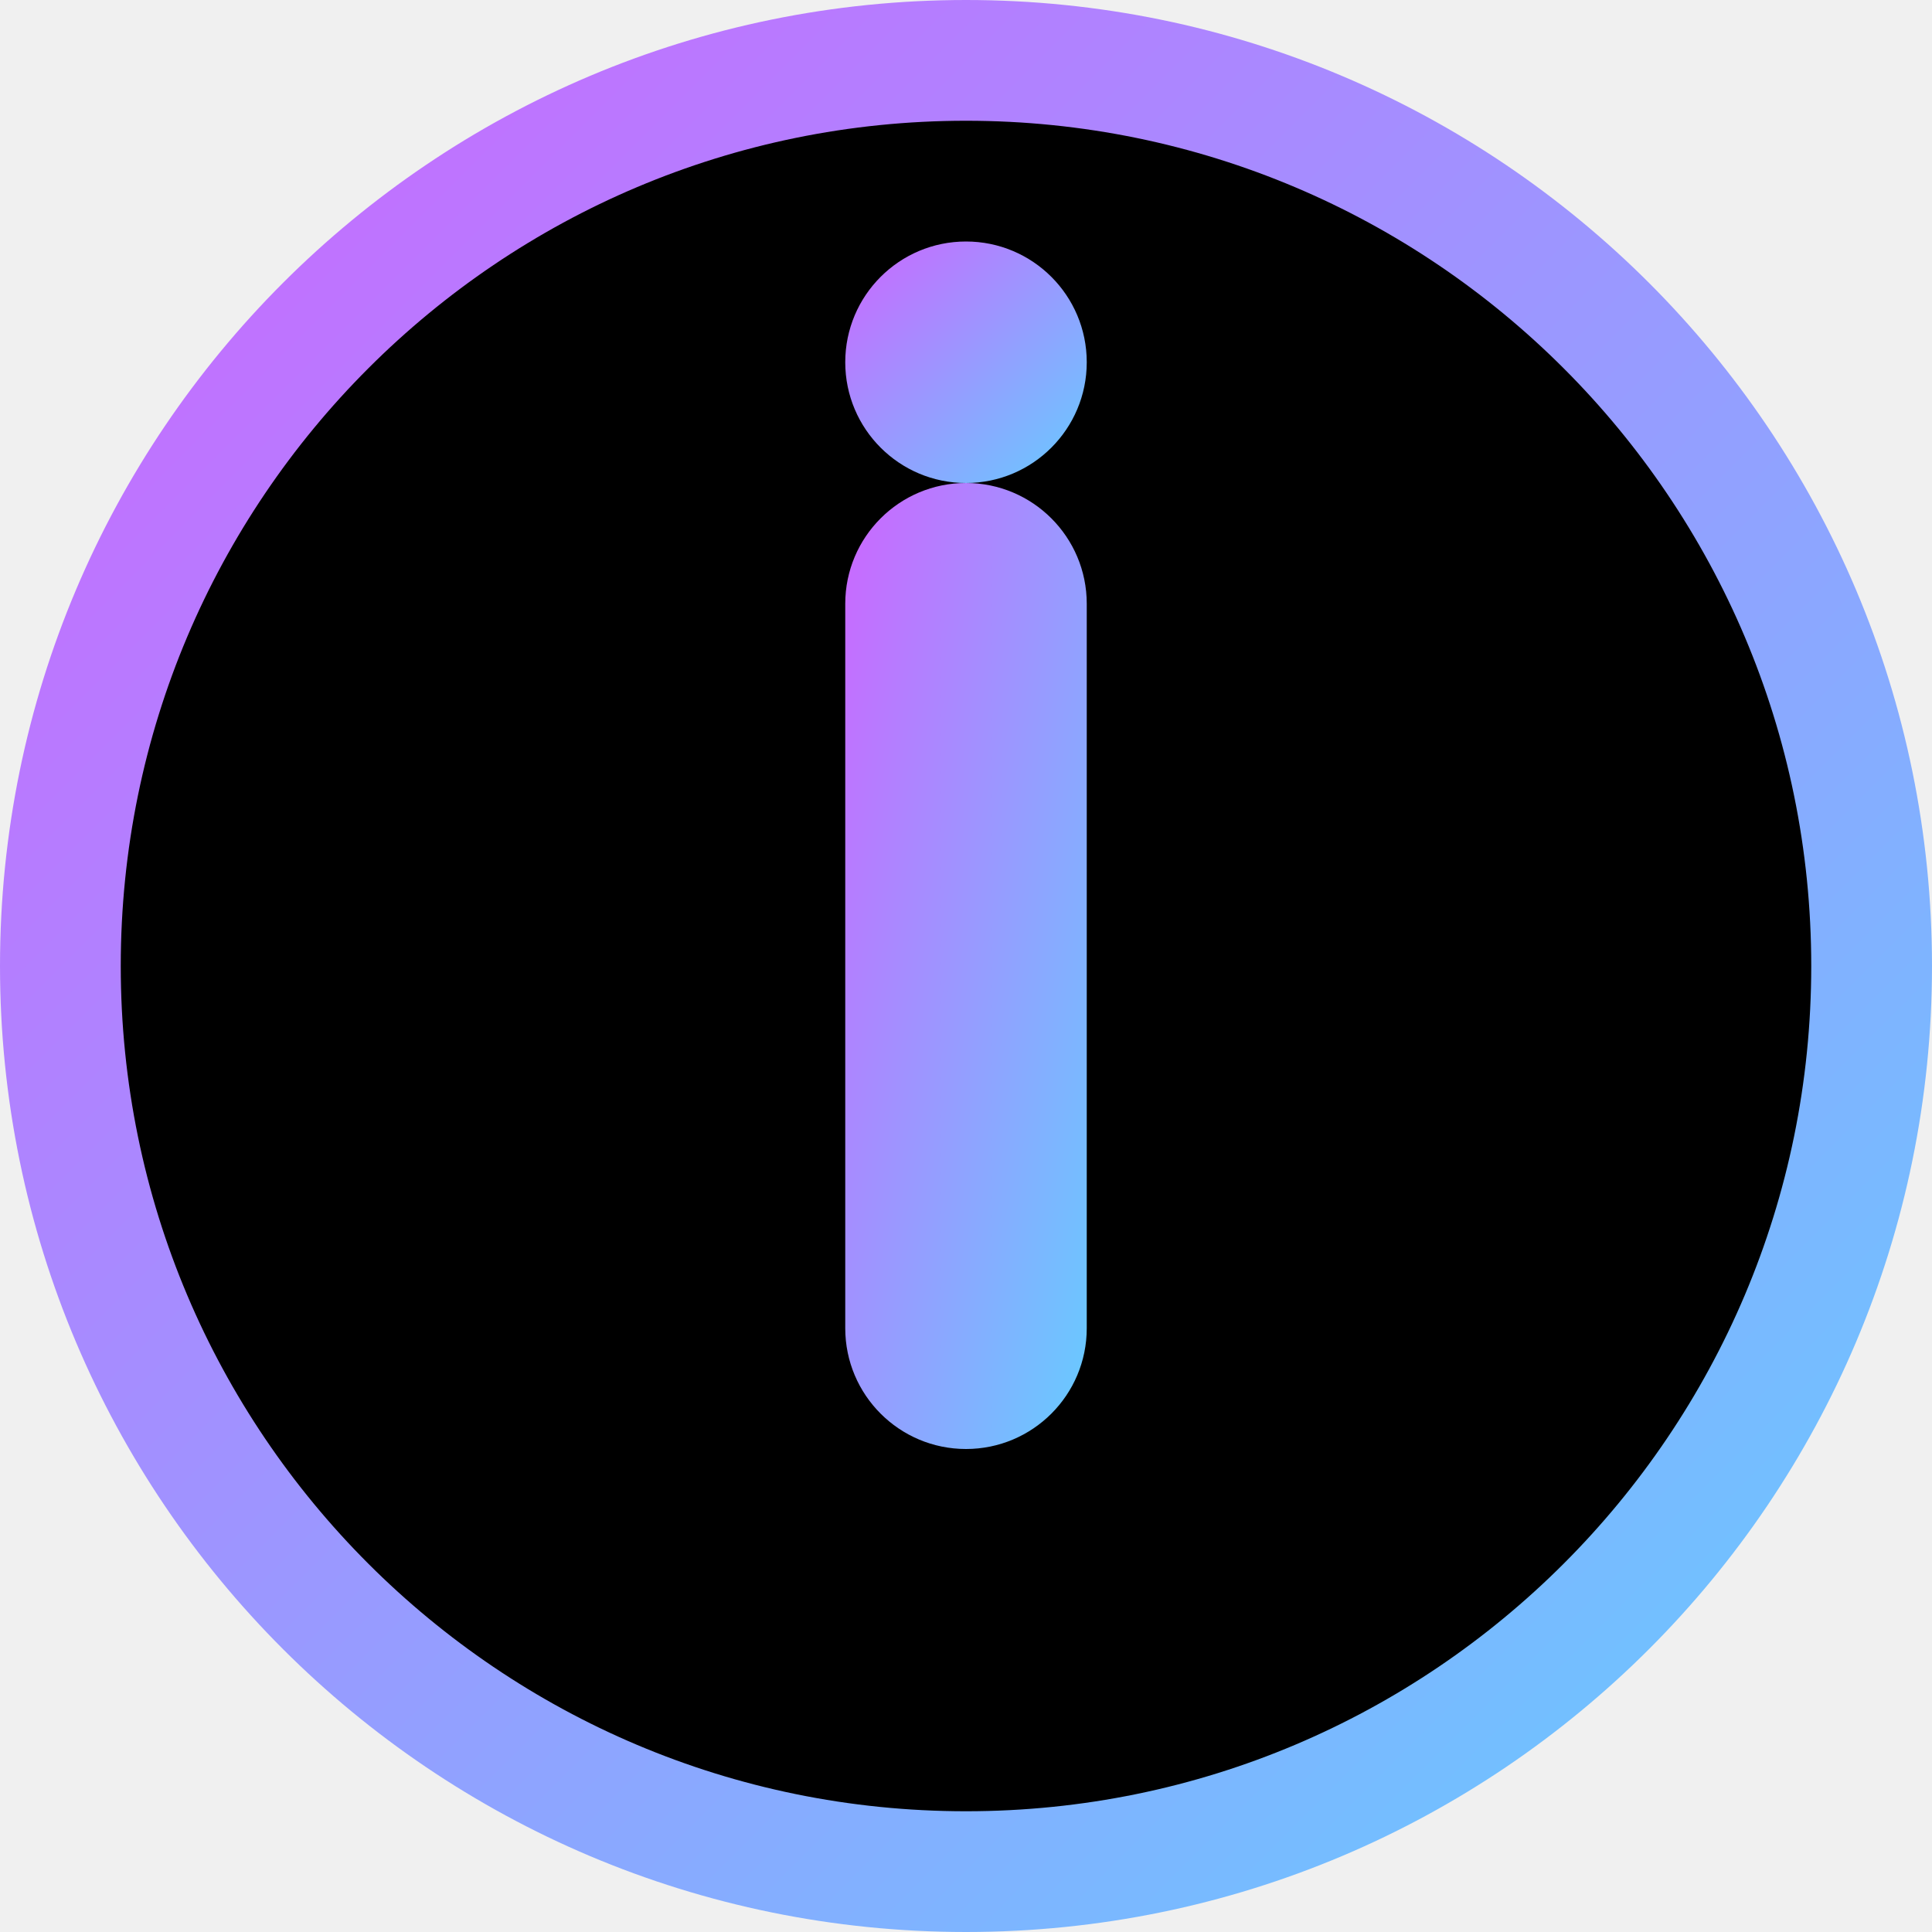
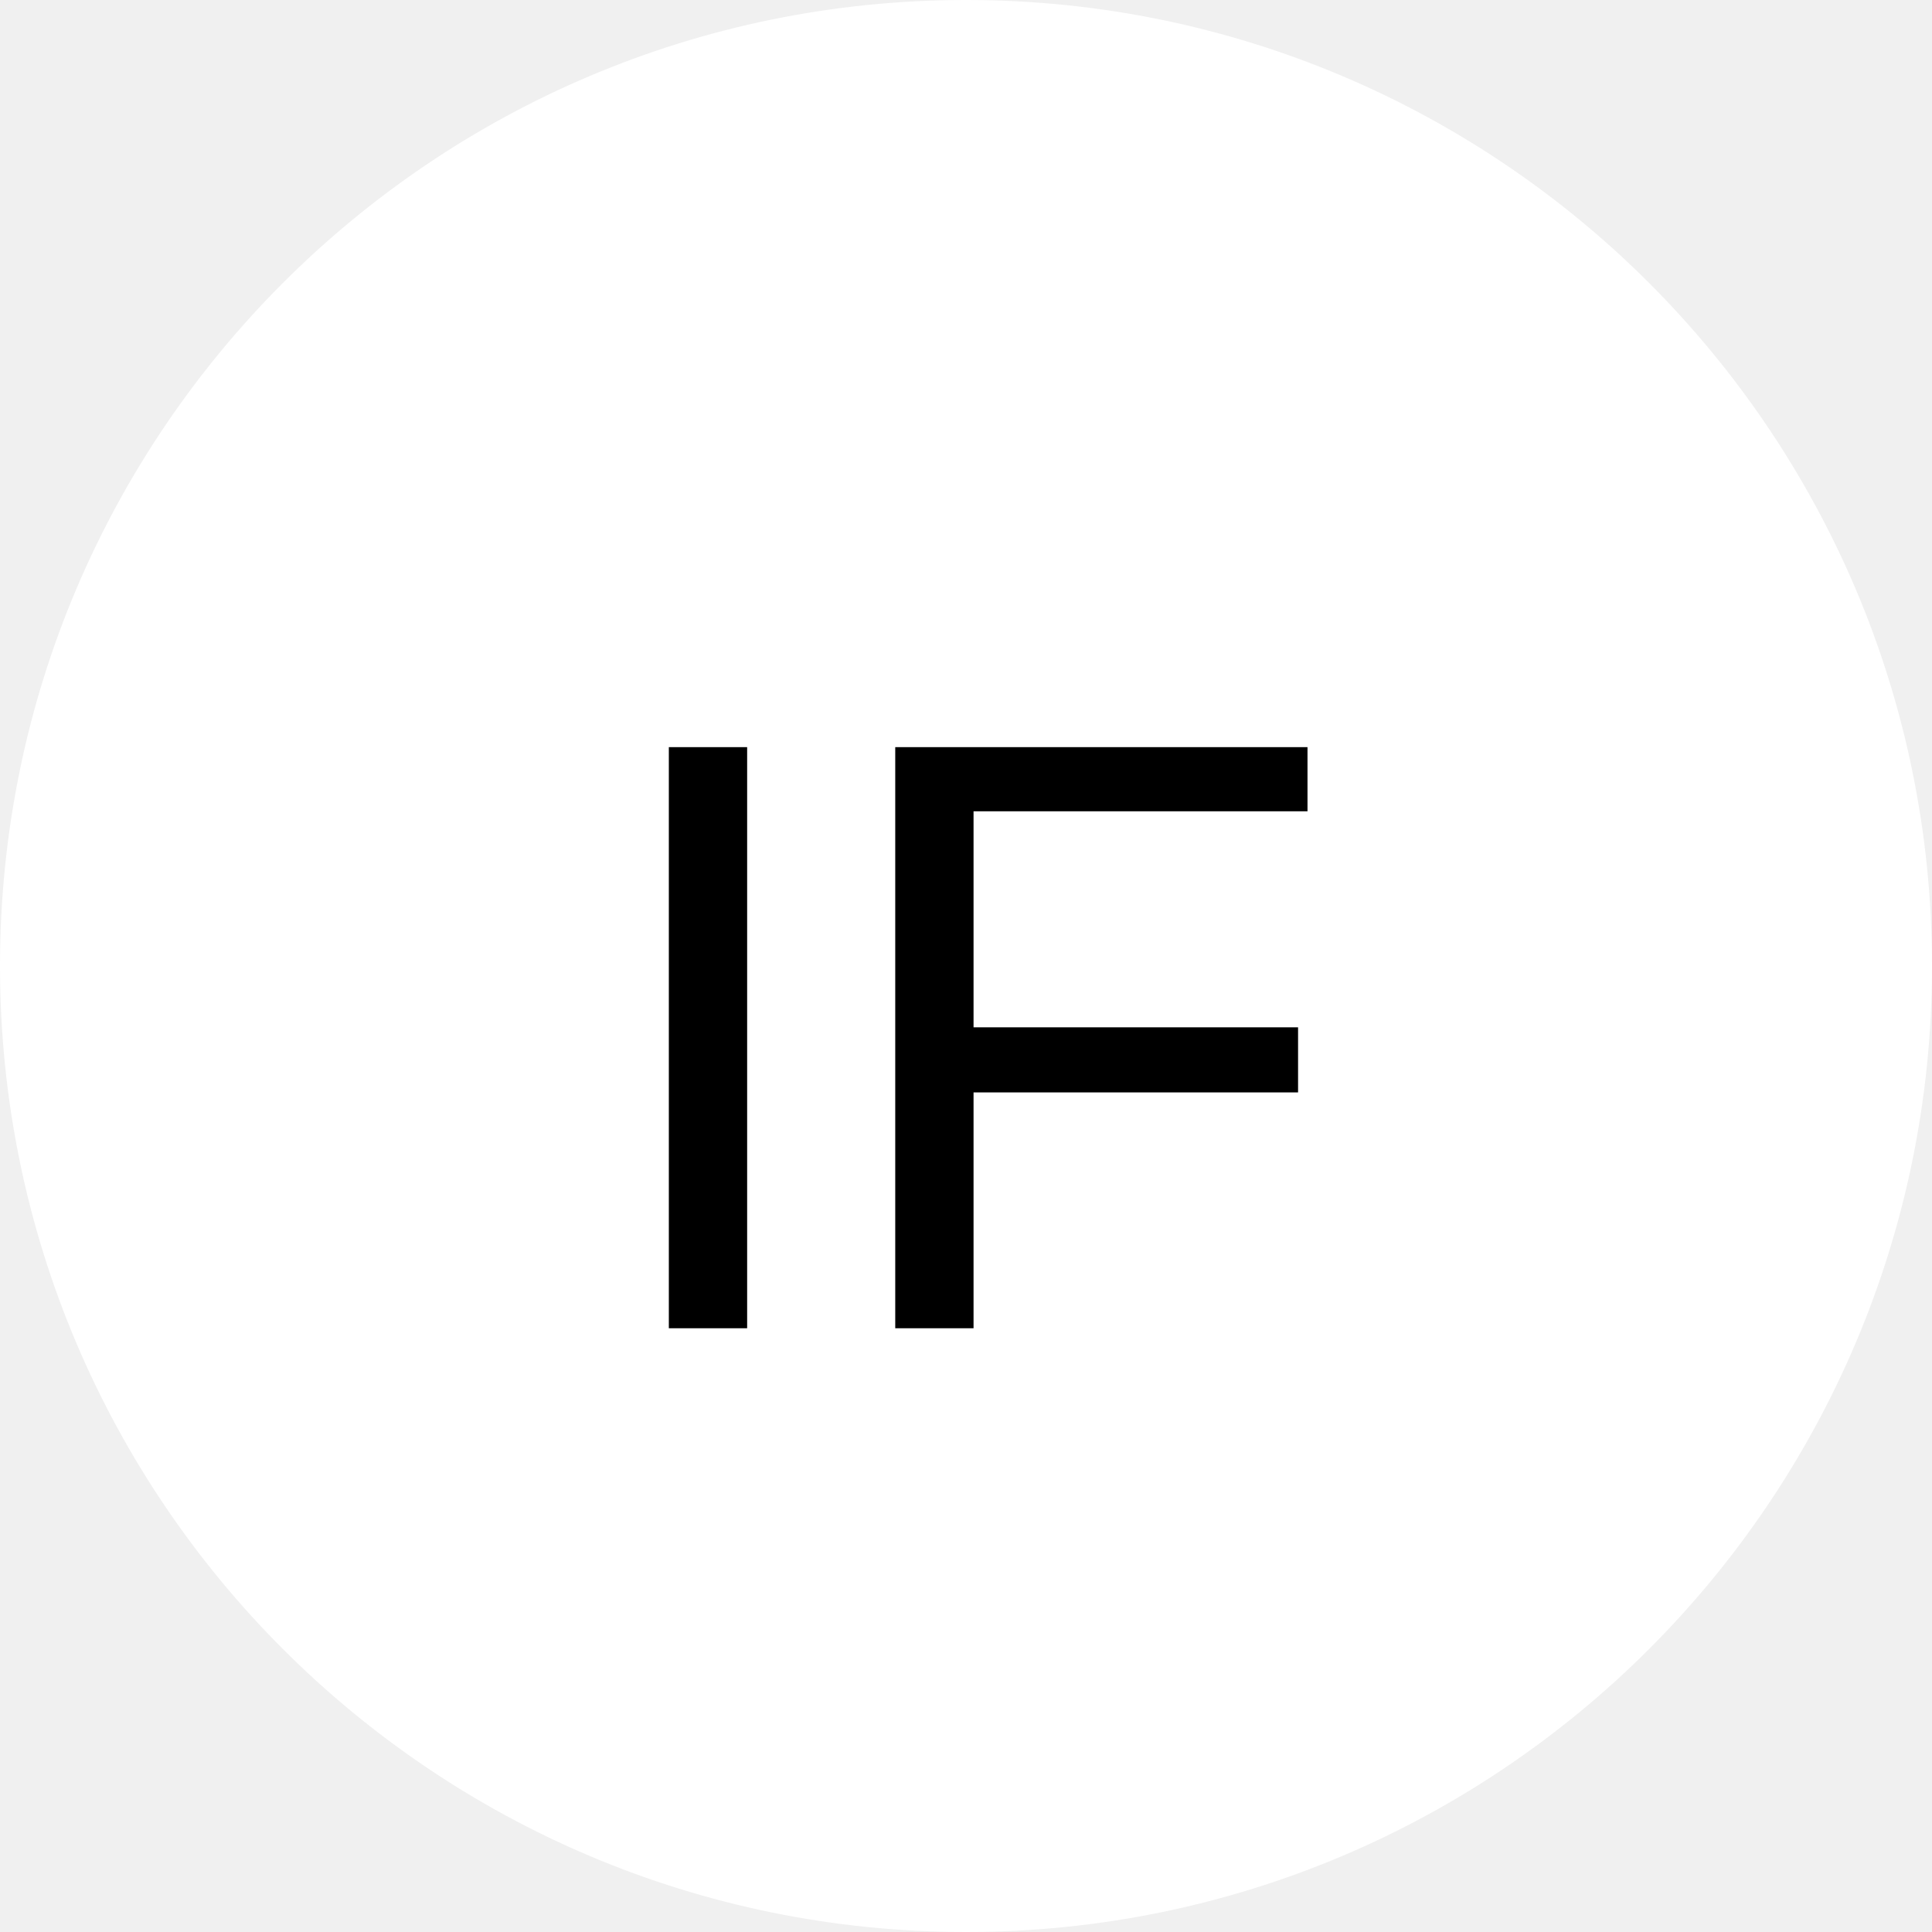
<svg xmlns="http://www.w3.org/2000/svg" viewBox="0 0 32 32" width="32" height="32">
-   <defs>
-     <linearGradient id="grad1" x1="0%" y1="0%" x2="100%" y2="100%">
-       <stop offset="0%" style="stop-color:hsl(280,100%,70%);stop-opacity:1" />
-       <stop offset="100%" style="stop-color:hsl(200,100%,70%);stop-opacity:1" />
-     </linearGradient>
-   </defs>
-   <circle cx="16" cy="16" r="15" fill="#000000" stroke="url(#grad1)" stroke-width="2" />
-   <rect x="14" y="8" width="4" height="16" fill="url(#grad1)" rx="2" />
-   <circle cx="16" cy="6" r="2" fill="url(#grad1)" />
+   <circle cx="16" cy="16" r="16" fill="#ffffff" />
+   <text x="16" y="22" text-anchor="middle" font-family="Alata, Arial, sans-serif" font-size="14" font-weight="400" fill="#000000">IF</text>
</svg>
